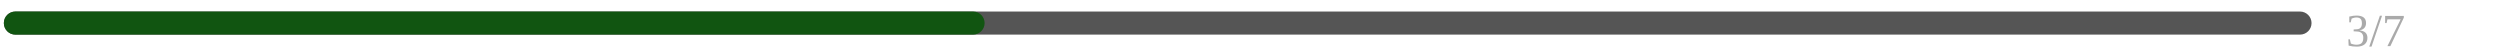
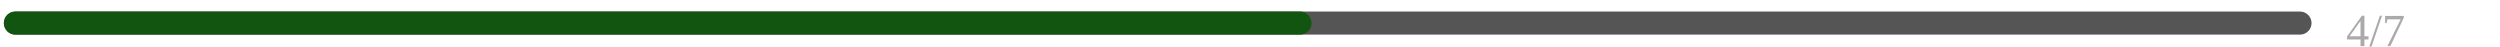
<svg xmlns="http://www.w3.org/2000/svg" width="650" height="12">
  <rect width="600" height="6" x="1" y="3" rx="3" ry="3" fill="#555" />
-   <text x="610" y="12" textLength="30" fill="#AAA" lengthAdjust="">3/7</text>
-   <rect width="255" height="6" x="1" y="3" rx="3" ry="3" fill="#151" />
+   <text x="610" y="12" textLength="30" fill="#AAA" lengthAdjust="">4/7</text>
+   <rect width="340" height="6" x="1" y="3" rx="3" ry="3" fill="#151" />
</svg>
